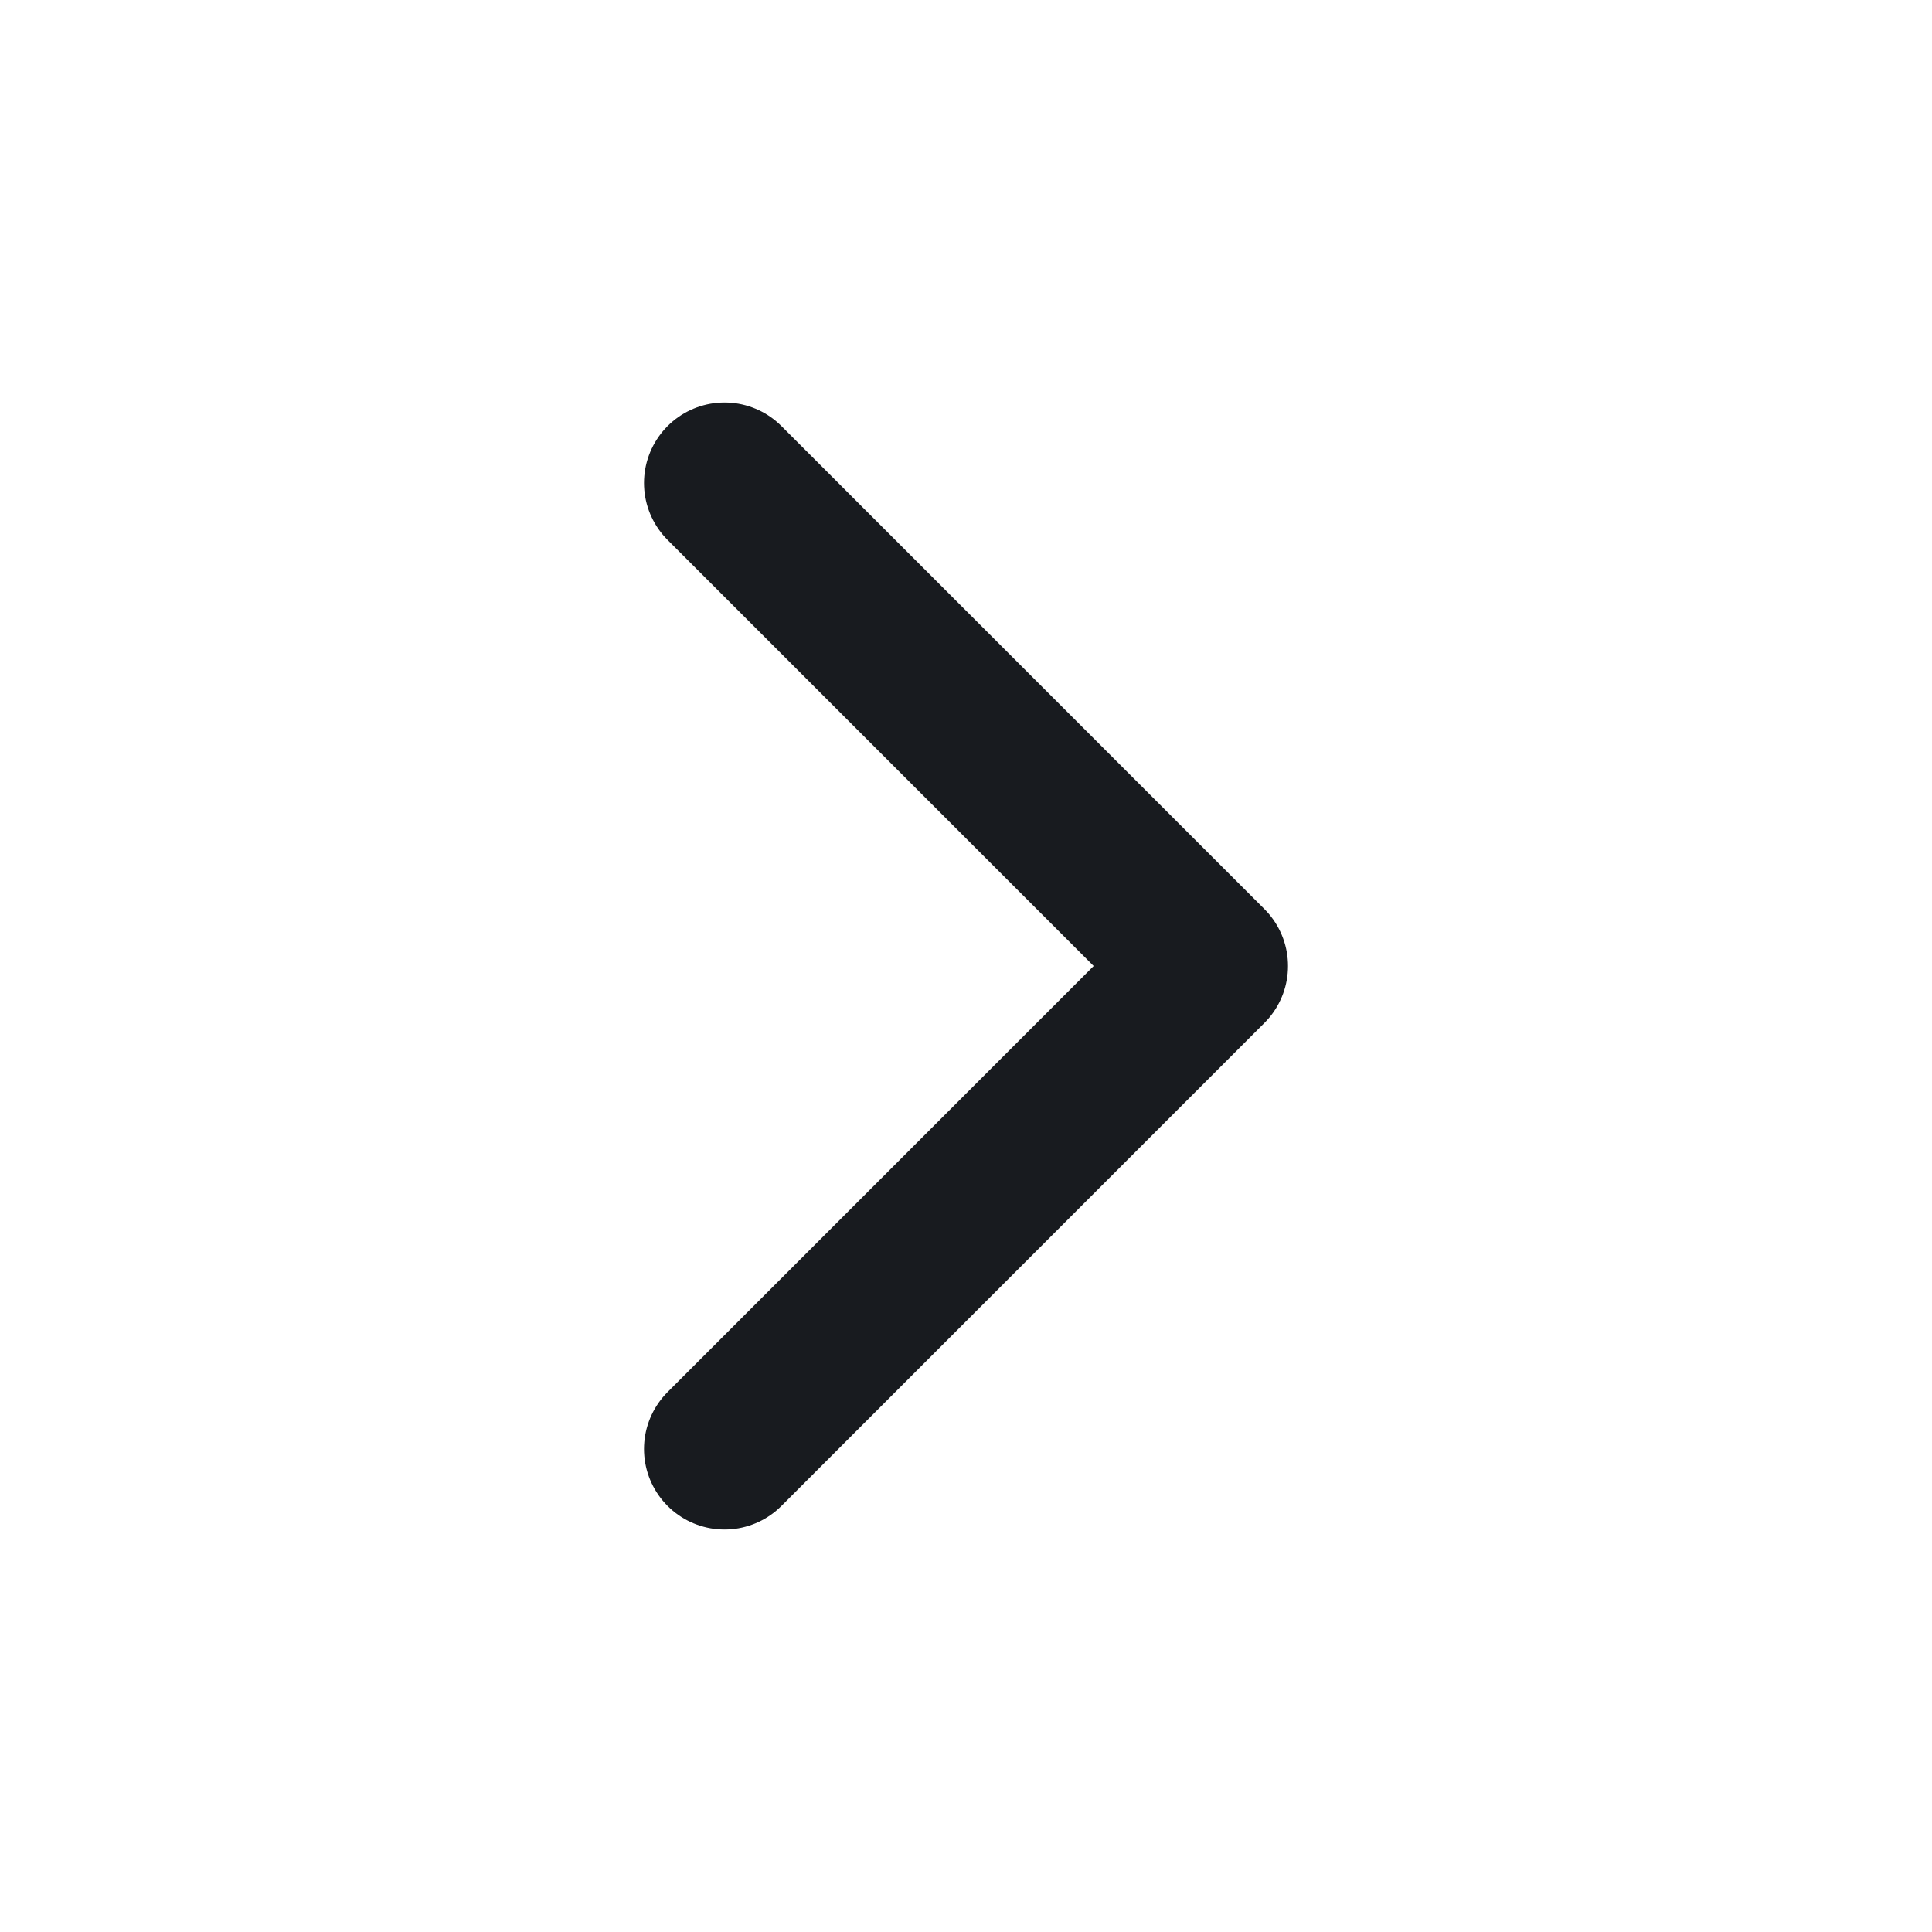
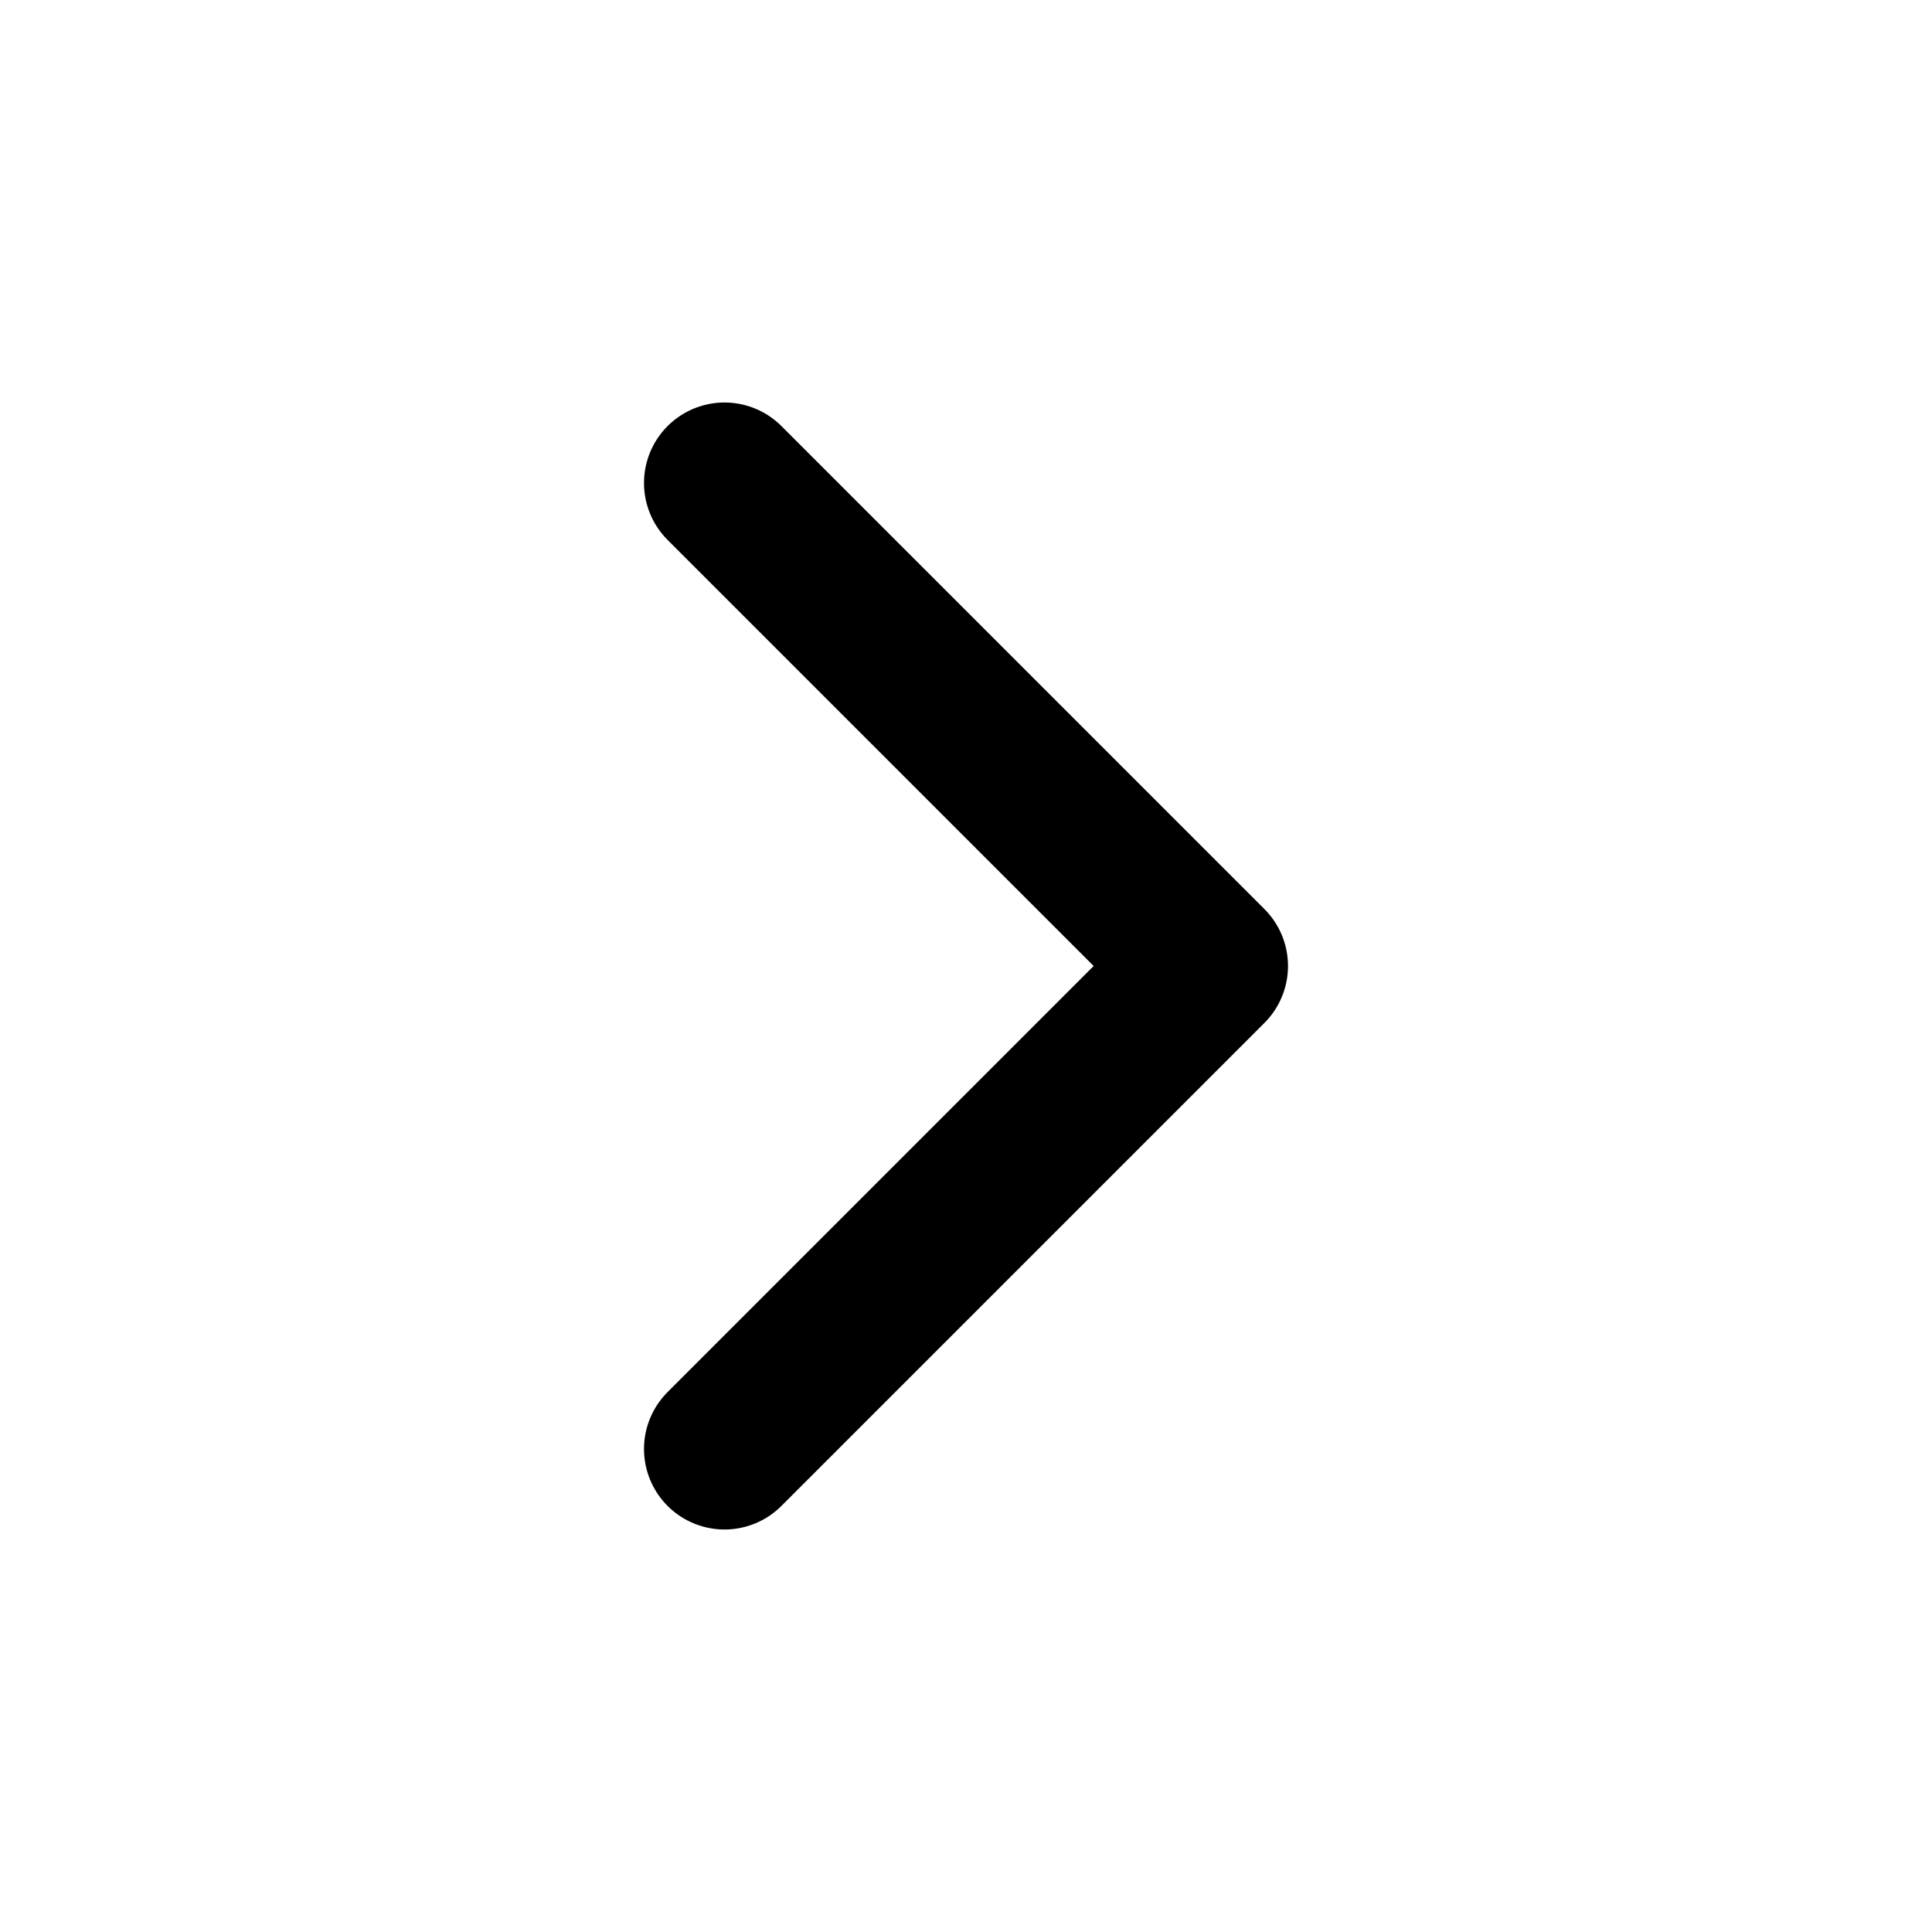
<svg xmlns="http://www.w3.org/2000/svg" width="24" height="24" viewBox="0 0 24 24" fill="none">
-   <path d="M9 18L15 12L9 6" stroke="#181B1F" stroke-width="2" stroke-linecap="round" stroke-linejoin="round" />
+   <path d="M9 18L15 12L9 6" stroke="currentColor" stroke-width="2" stroke-linecap="round" stroke-linejoin="round" />
</svg>
